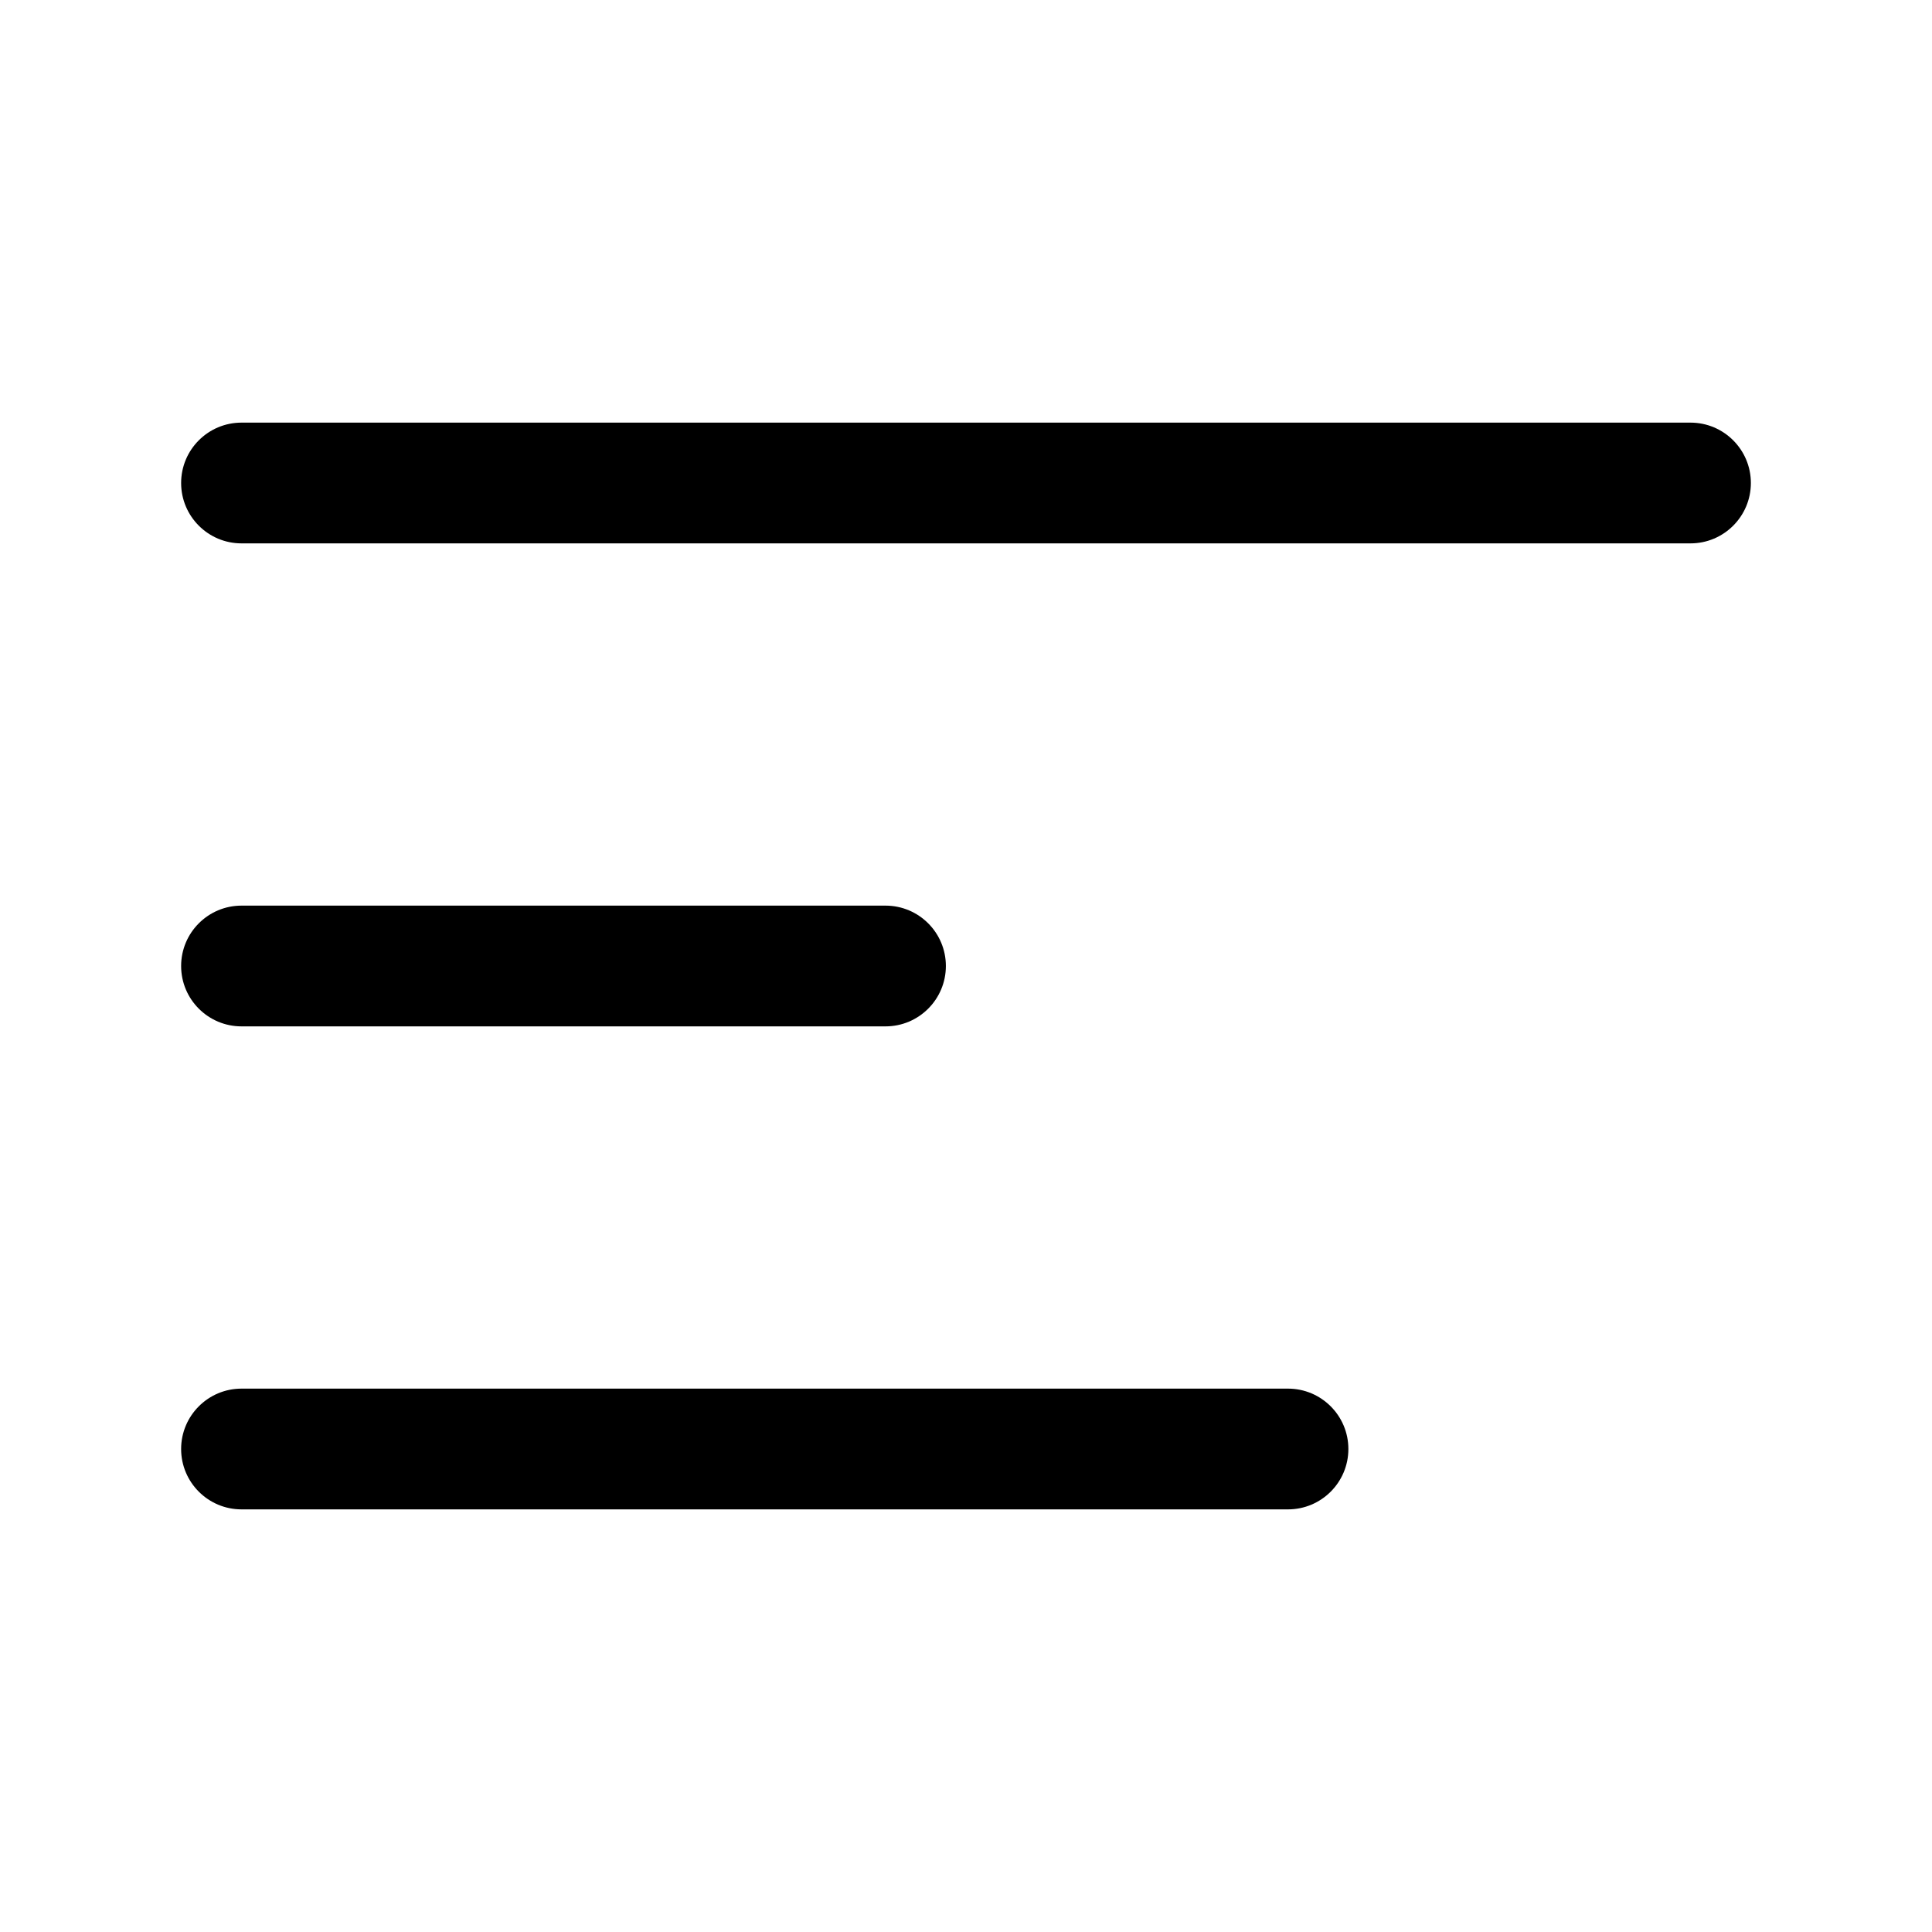
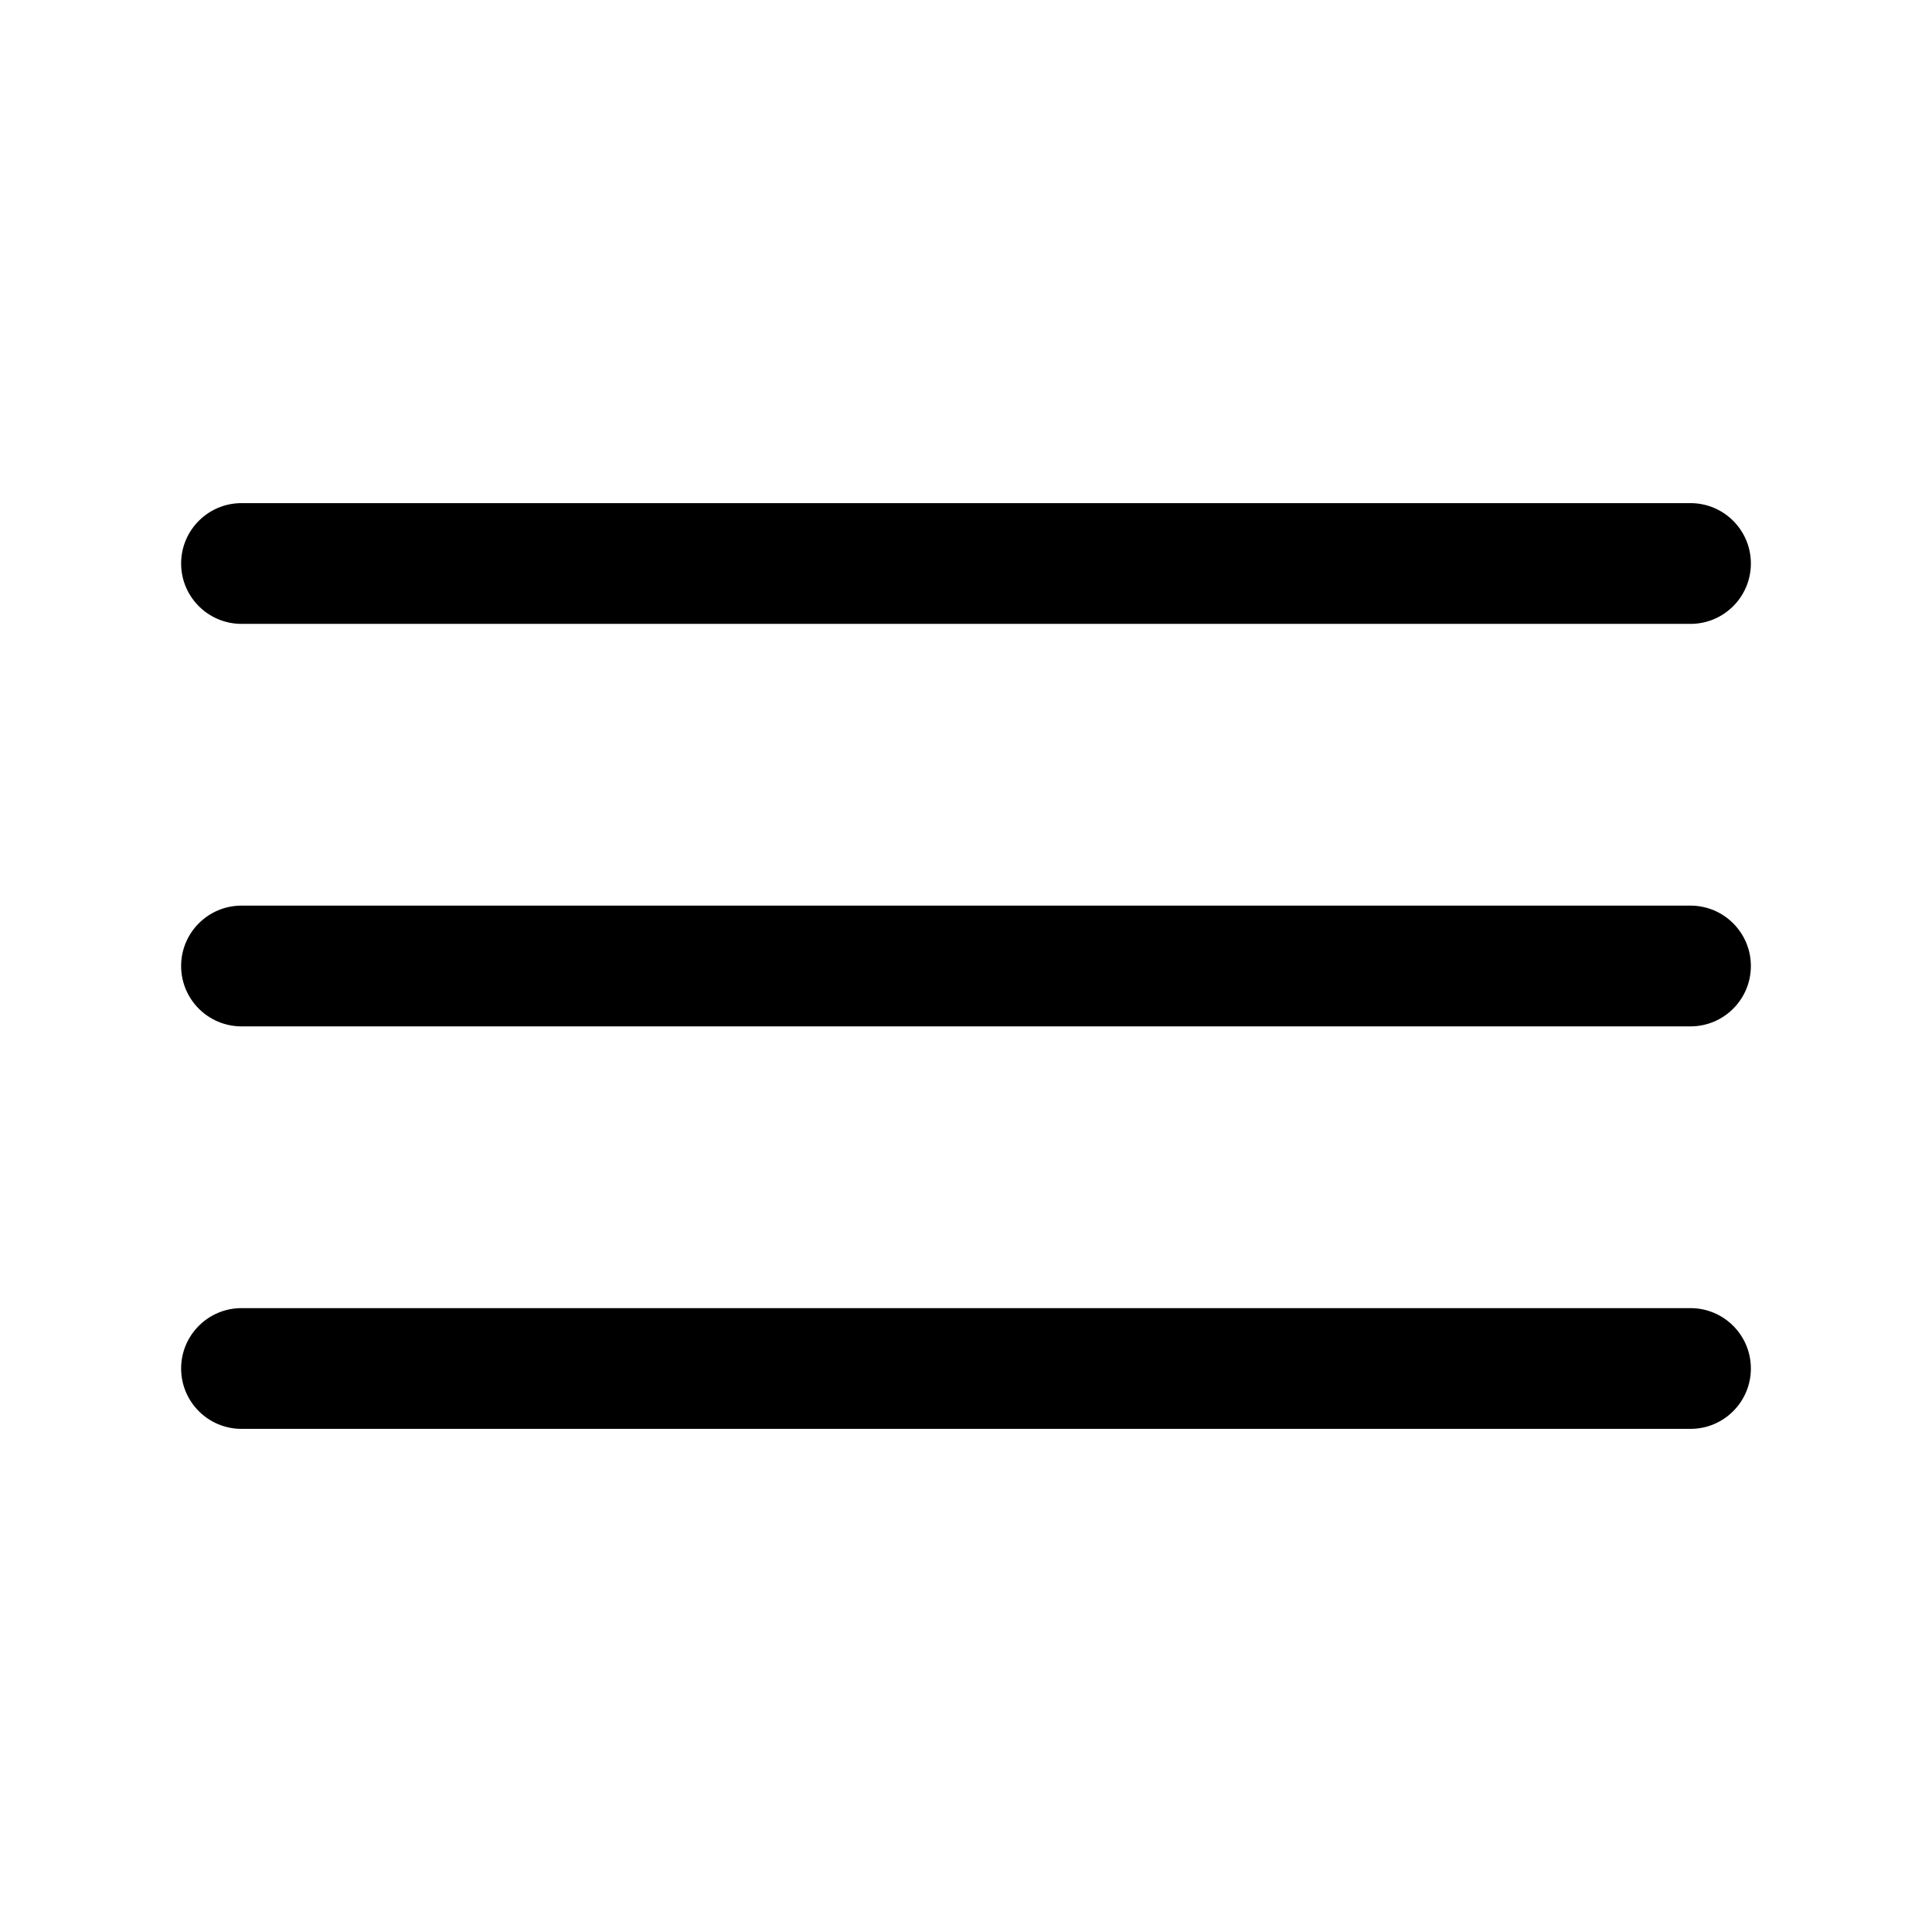
<svg xmlns="http://www.w3.org/2000/svg" id="menu" viewBox="0 0 24 24">
-   <path d="M2.25 6C2.25 5.586 2.586 5.25 3 5.25H21C21.414 5.25 21.75 5.586 21.75 6C21.75 6.414 21.414 6.75 21 6.75H3C2.586 6.75 2.25 6.414 2.25 6Z" />
-   <path d="M2.25 12C2.25 11.586 2.586 11.25 3 11.25H11C11.414 11.25 11.75 11.586 11.75 12C11.75 12.414 11.414 12.75 11 12.75H3C2.586 12.75 2.25 12.414 2.25 12Z" />
-   <path d="M3 17.25C2.586 17.25 2.25 17.586 2.25 18C2.25 18.414 2.586 18.75 3 18.75H16C16.414 18.75 16.75 18.414 16.75 18C16.75 17.586 16.414 17.25 16 17.25H3Z" />
+   <path d="M2.25 7C2.25 6.586 2.586 6.25 3 6.25H21C21.414 6.25 21.75 6.586 21.75 7C21.75 7.414 21.414 7.75 21 7.75H3C2.586 7.75 2.25 7.414 2.25 7Z" />
+   <path d="M2.25 12C2.25 11.586 2.586 11.25 3 11.25H21C21.414 11.25 21.75 11.586 21.75 12C21.75 12.414 21.414 12.75 21 12.75H3C2.586 12.75 2.25 12.414 2.25 12Z" />
+   <path d="M3 16.25C2.586 16.25 2.25 16.586 2.25 17C2.25 17.414 2.586 17.75 3 17.75H21C21.414 17.75 21.75 17.414 21.75 17C21.75 16.586 21.414 16.25 21 16.25H3Z" />
</svg>
